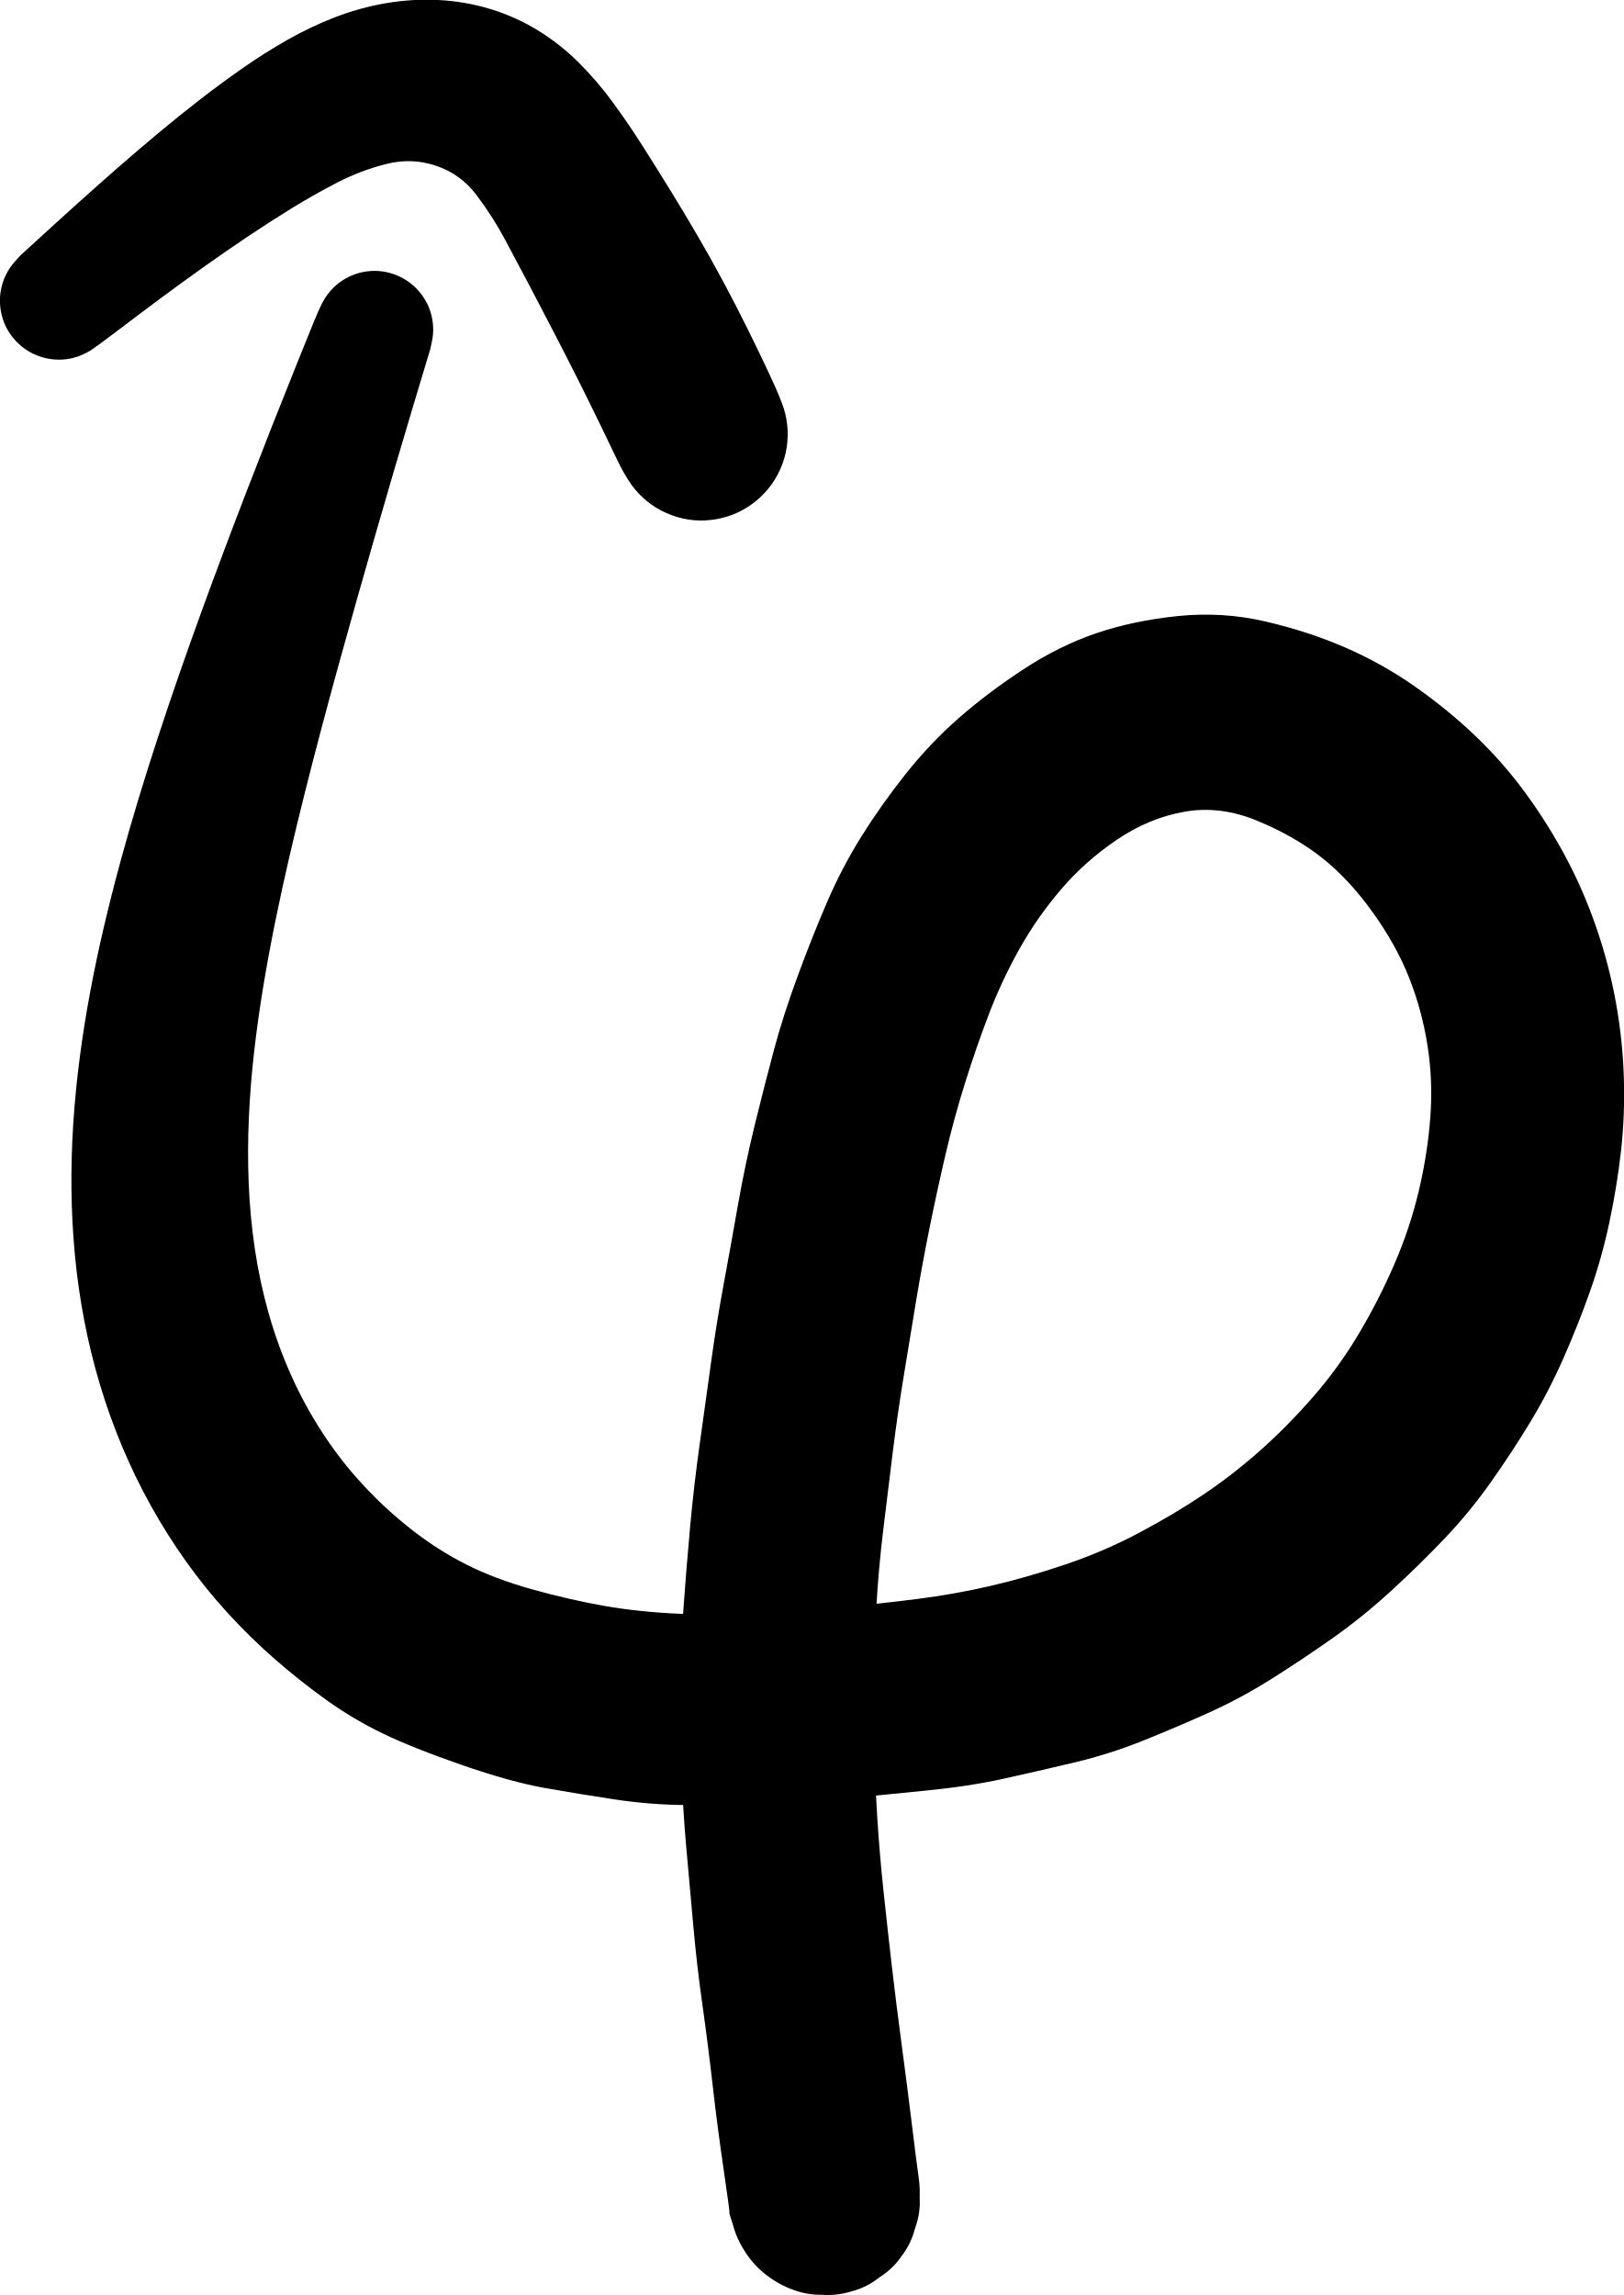
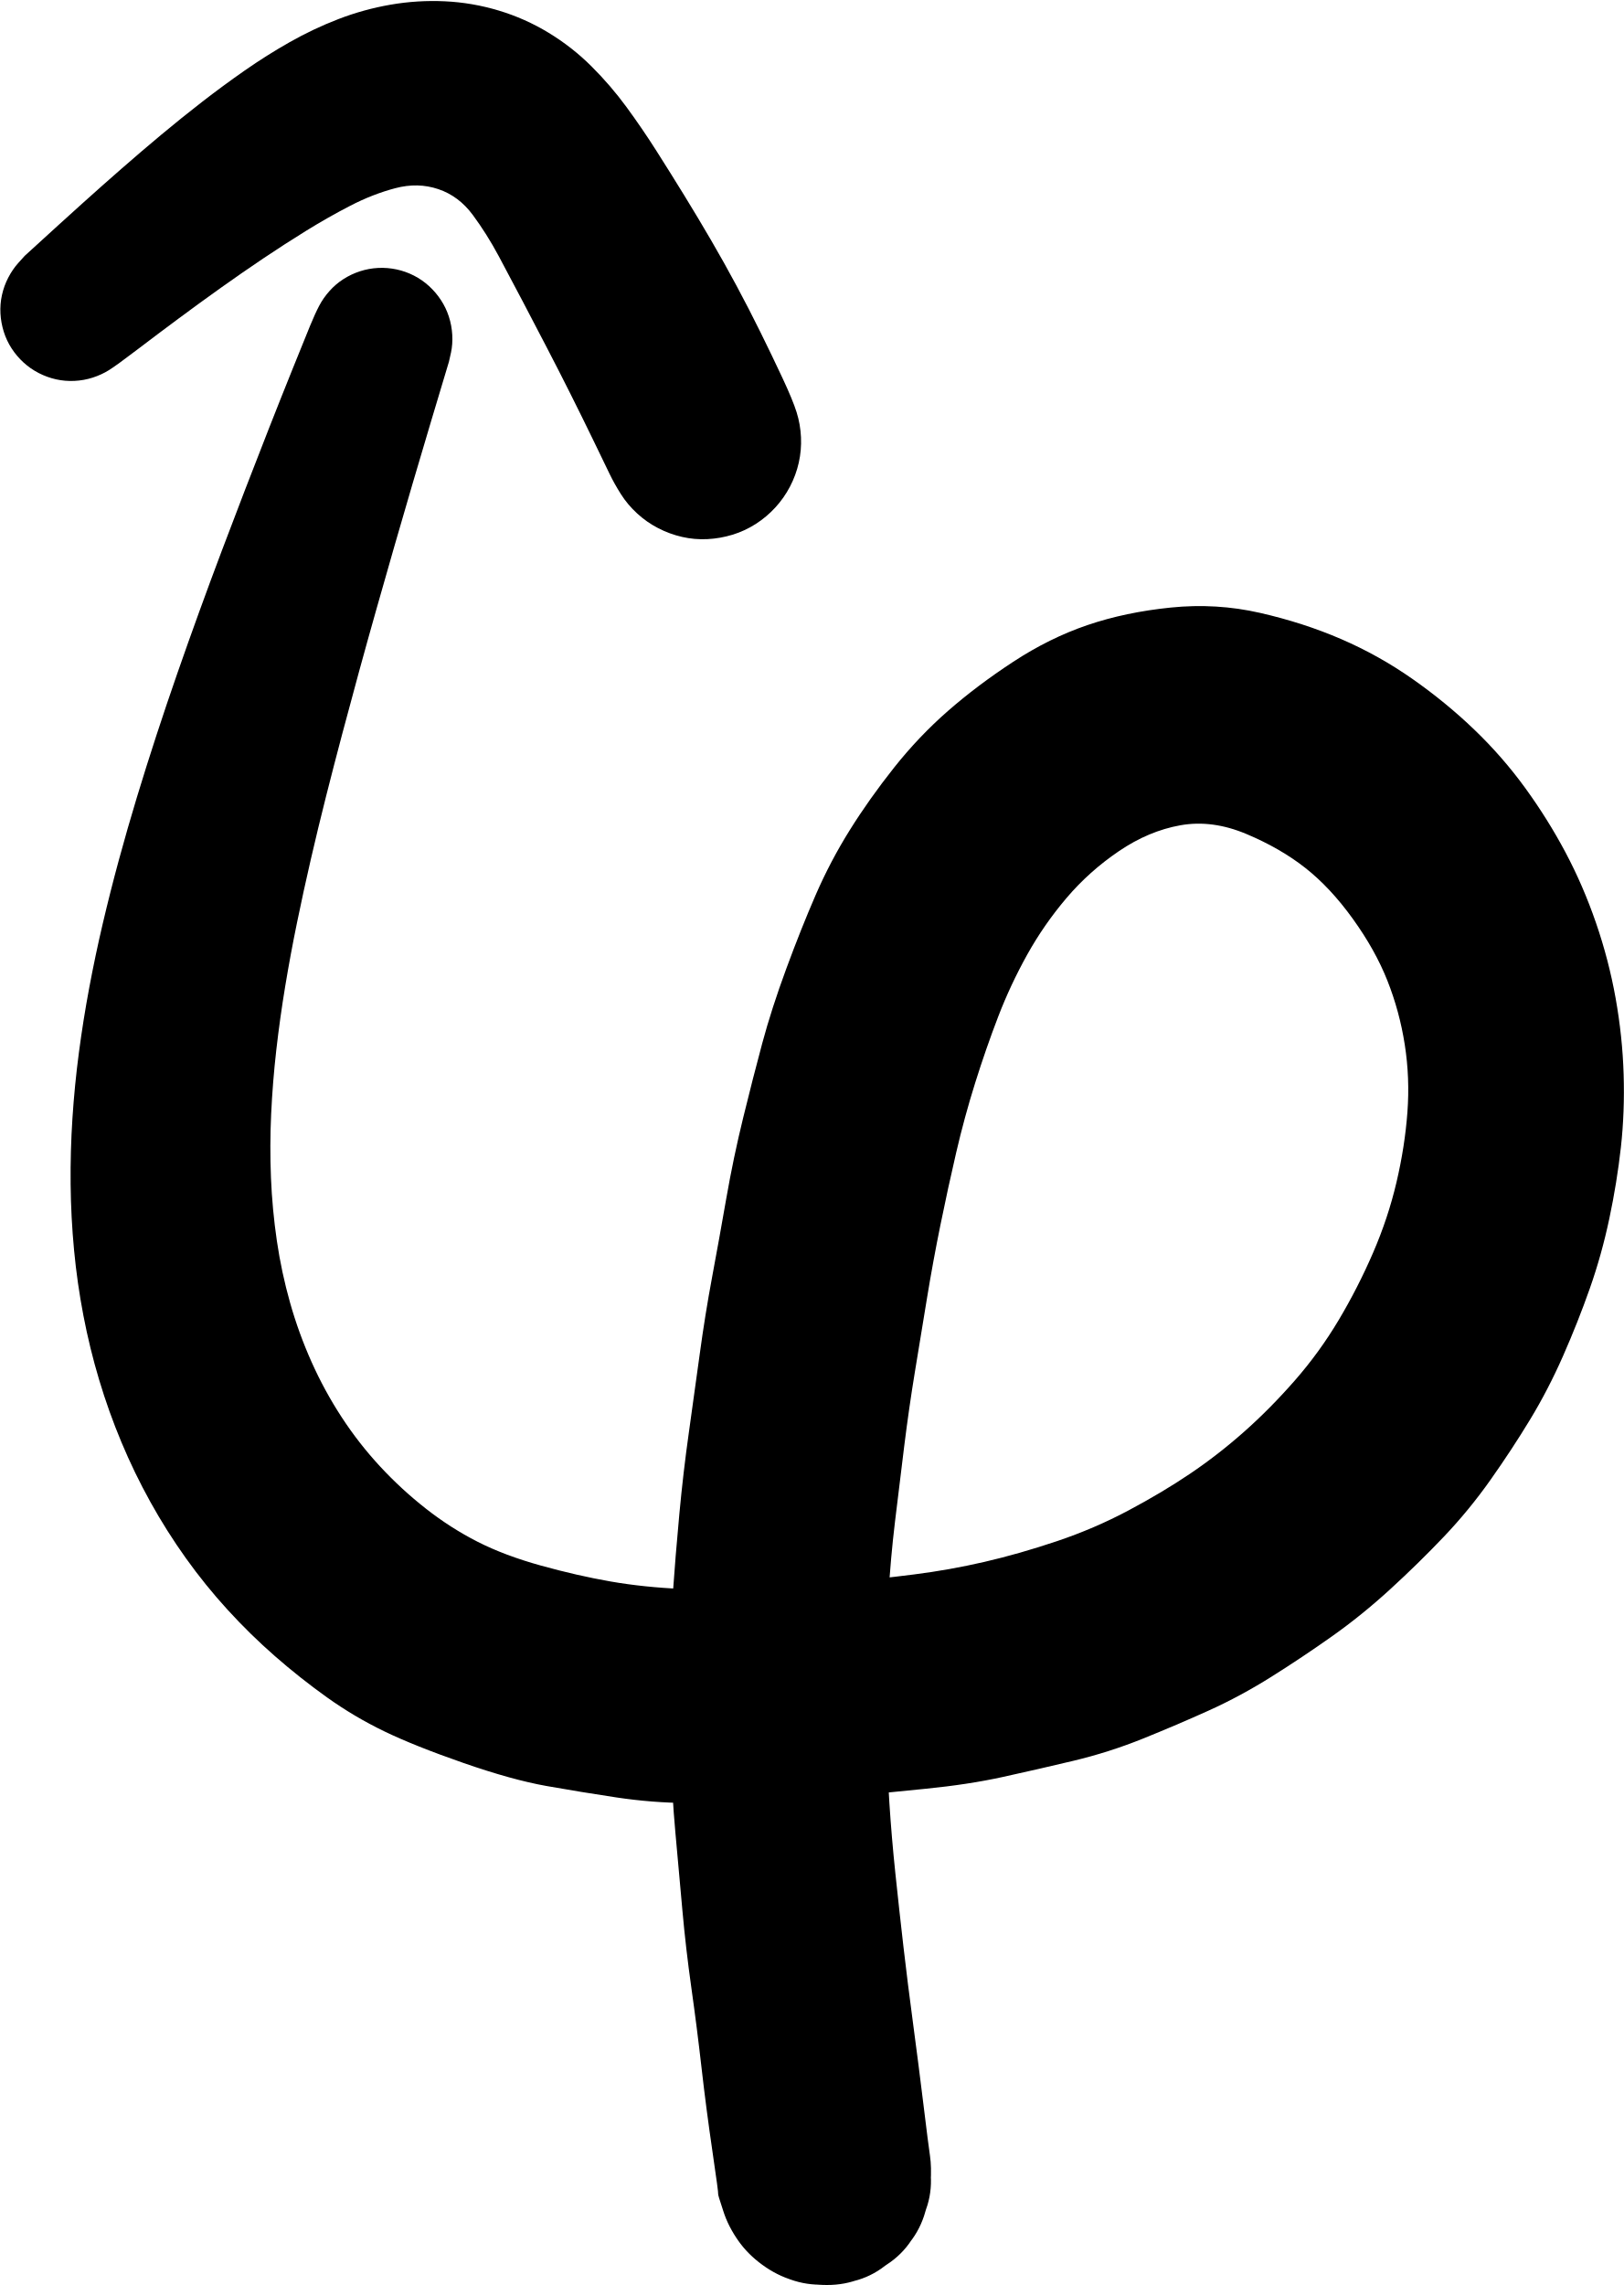
- <svg xmlns="http://www.w3.org/2000/svg" width="245.65" height="347.19" viewBox="0 0 245.65 347.19">
-   <path fill="#000000" d="M3.10,38.63 Q9.00,33.23 11.98,30.55 T17.97,25.24 24.05,20.05 30.28,15.04 36.72,10.30 43.48,6.03 50.68,2.61 58.34,0.49 66.26,0.00 74.06,1.33 81.29,4.55 87.53,9.45 92.72,15.50 97.22,22.10 101.46,28.88 105.57,35.74 109.47,42.72 113.13,49.83 116.47,56.77 118.56,61.77 119.15,65.13 118.85,68.52 117.68,71.72 115.72,74.51 113.11,76.70 110.02,78.14 106.66,78.73 103.27,78.43 100.07,77.26 97.27,75.30 95.08,72.68 93.45,69.74 91.00,64.65 87.46,57.47 83.82,50.34 80.12,43.25 76.37,36.19 72.08,29.50 65.98,25.08 58.42,24.81 51.01,27.62 44.06,31.55 37.34,35.88 30.76,40.43 24.28,45.14 17.88,49.95 13.71,53.00 11.61,53.99 9.32,54.40 7.00,54.20 4.81,53.41 2.90,52.08 1.40,50.31 0.41,48.21 0.00,45.92 0.19,43.60 0.98,41.41 2.31,39.50 Z" />
-   <path fill="#000000" d="M65.08,52.85 Q63.74,57.27 62.31,62.06 T59.47,71.65 56.68,81.25 53.94,90.86 51.25,100.49 48.64,110.14 46.14,119.82 43.79,129.54 41.66,139.31 39.84,149.15 38.45,159.05 37.65,169.01 37.62,179.00 38.55,188.93 40.64,198.68 44.04,208.05 48.81,216.80 54.93,224.65 62.25,231.39 70.52,236.67 80.58,240.46 91.52,242.96 102.78,244.13 115.23,244.04 127.45,243.14 138.79,241.89 149.79,239.93 161.15,236.68 172.38,231.85 182.10,226.06 190.58,219.48 198.58,211.39 205.52,201.83 210.94,191.23 214.65,180.07 216.38,168.93 215.94,158.12 213.14,147.85 207.59,137.92 199.92,129.72 190.23,124.18 179.23,122.79 168.98,127.02 160.48,134.58 154.18,143.62 149.61,153.38 146.02,163.72 143.05,174.59 140.62,185.74 138.53,197.12 136.67,208.43 135.03,219.87 133.60,231.56 132.58,242.97 132.12,253.78 132.18,264.39 132.72,275.13 133.66,286.13 134.91,297.42 136.40,309.32 137.99,321.74 138.98,329.47 139.09,333.31 138.20,337.87 135.89,341.90 132.42,344.98 128.14,346.79 123.51,347.14 119.01,346.00 115.11,343.48 112.22,339.84 110.65,335.47 110.55,330.83 111.93,326.40 114.66,322.65 118.45,319.96 122.89,318.62 127.54,318.77 131.88,320.40 135.49,323.33 137.97,327.25 139.06,331.76 138.66,336.39 136.80,340.64 133.68,344.08 129.63,346.34 125.06,347.19 120.46,346.54 116.32,344.45 113.05,341.15 111.01,336.98 110.34,334.73 109.49,328.35 107.82,315.56 106.25,303.23 104.88,291.34 103.81,279.41 103.13,267.46 102.98,255.50 103.39,243.36 104.41,230.85 105.86,218.37 107.54,206.30 109.43,194.52 111.60,182.48 114.19,170.13 117.09,158.79 120.75,147.44 125.21,136.26 130.35,126.48 136.99,117.11 145.05,108.62 154.81,101.26 165.83,95.80 178.17,93.20 191.35,94.00 203.42,97.92 214.06,103.87 223.30,111.44 230.90,120.15 236.93,129.80 241.50,140.37 244.45,151.67 245.65,163.06 245.23,174.02 243.49,184.77 240.55,195.30 236.51,205.47 231.52,215.09 225.56,224.18 218.52,232.76 210.42,240.69 201.62,247.80 192.42,253.94 182.96,259.05 173.04,263.28 162.48,266.64 151.80,269.09 139.99,270.89 127.45,272.14 115.28,272.93 103.74,273.07 93.00,272.22 82.43,270.49 69.84,267.00 57.94,262.26 49.38,257.18 41.56,250.98 34.43,244.00 28.16,236.24 22.83,227.80 18.47,218.82 15.11,209.43 12.74,199.74 11.33,189.85 10.81,179.87 11.09,169.88 12.07,159.94 13.64,150.07 15.70,140.29 18.15,130.60 20.91,120.99 23.92,111.45 27.12,101.97 30.47,92.55 33.94,83.17 37.50,73.83 41.13,64.52 44.83,55.23 47.46,48.72 48.76,45.81 50.08,43.90 51.84,42.40 53.93,41.41 56.21,40.99 58.52,41.18 60.70,41.96 62.60,43.27 64.10,45.03 65.10,47.12 65.52,49.40 65.33,51.71 Z" />
+ <svg xmlns="http://www.w3.org/2000/svg" width="249.69" height="351.36" viewBox="0 0 249.69 351.36">
+   <path fill="#000000" d="M3.80,39.34 Q9.71,33.94 12.70,31.25 T18.71,25.92 24.82,20.70 31.11,15.64 37.65,10.83 44.57,6.47 52.03,2.94 60.06,0.72 68.42,0.20 76.69,1.62 84.37,5.04 90.96,10.20 96.36,16.48 100.95,23.20 105.22,30.03 109.35,36.93 113.28,43.96 116.97,51.13 120.34,58.14 122.51,63.40 123.18,67.24 122.84,71.14 121.49,74.82 119.23,78.04 116.22,80.57 112.66,82.22 108.79,82.90 104.89,82.56 101.21,81.21 97.98,78.95 95.49,75.99 93.73,72.84 91.25,67.71 87.72,60.55 84.09,53.44 80.40,46.37 76.70,39.39 72.70,33.04 67.40,29.08 60.78,28.94 53.90,31.62 47.14,35.45 40.50,39.73 33.97,44.25 27.52,48.94 21.12,53.75 16.78,56.90 14.27,58.06 11.46,58.57 8.62,58.33 5.95,57.36 3.62,55.74 1.79,53.58 0.58,51.01 0.07,48.21 0.30,45.37 1.27,42.69 2.80,40.45 Z" />
+   <path fill="#000000" d="M69.04,55.62 Q67.71,60.03 66.28,64.82 T63.44,74.40 60.65,83.99 57.91,93.59 55.23,103.21 52.63,112.85 50.13,122.50 47.79,132.18 45.67,141.90 43.86,151.66 42.49,161.46 41.70,171.29 41.67,181.10 42.58,190.82 44.61,200.32 47.91,209.42 52.53,217.90 58.45,225.49 65.52,232.00 73.46,237.08 83.20,240.74 93.89,243.18 104.92,244.33 117.20,244.24 129.32,243.34 140.55,242.10 151.38,240.17 162.52,236.99 173.52,232.27 183.03,226.60 191.31,220.17 199.11,212.29 205.87,202.98 211.15,192.65 214.76,181.79 216.44,171.01 216.03,160.62 213.36,150.79 208.04,141.28 200.74,133.46 191.65,128.23 181.53,126.90 172.07,130.88 164.01,138.09 157.96,146.81 153.51,156.32 149.97,166.50 147.04,177.26 144.63,188.33 142.55,199.66 140.70,210.93 139.06,222.33 137.64,233.96 136.63,245.29 136.17,256.01 136.23,266.52 136.77,277.18 137.70,288.12 138.94,299.37 140.43,311.26 142.02,323.68 143.02,331.51 143.12,335.67 142.10,340.75 139.47,345.33 135.52,348.84 130.66,350.90 125.39,351.29 120.27,349.99 115.84,347.13 112.55,342.99 110.76,338.02 110.65,332.75 112.22,327.71 115.32,323.44 119.63,320.38 124.68,318.86 129.97,319.03 134.91,320.88 139.02,324.21 141.84,328.67 143.08,333.80 142.63,339.07 140.51,343.91 136.96,347.82 132.35,350.39 127.15,351.36 121.92,350.62 117.21,348.24 113.49,344.48 111.20,339.89 110.44,337.34 109.56,330.80 107.89,318.00 106.32,305.66 104.94,293.73 103.86,281.74 103.18,269.72 103.03,257.67 103.44,245.43 104.47,232.84 105.93,220.31 107.61,208.20 109.51,196.38 111.69,184.29 114.29,171.87 117.22,160.43 120.92,148.95 125.44,137.61 130.69,127.63 137.49,118.04 145.77,109.33 155.82,101.76 167.23,96.12 180.07,93.42 193.77,94.24 206.27,98.28 217.23,104.41 226.73,112.20 234.55,121.16 240.75,131.07 245.44,141.91 248.46,153.50 249.69,165.18 249.27,176.40 247.49,187.38 244.49,198.12 240.38,208.49 235.30,218.29 229.22,227.55 222.04,236.30 213.80,244.37 204.86,251.60 195.51,257.84 185.88,263.03 175.78,267.34 165.05,270.76 154.22,273.24 142.29,275.06 129.66,276.32 117.40,277.11 105.72,277.25 94.81,276.39 84.05,274.63 71.25,271.08 59.11,266.23 50.30,261.01 42.29,254.67 35.00,247.53 28.58,239.59 23.13,230.96 18.68,221.78 15.25,212.19 12.83,202.31 11.39,192.24 10.86,182.09 11.14,171.95 12.13,161.88 13.72,151.90 15.80,142.03 18.27,132.27 21.05,122.60 24.07,113.02 27.28,103.51 30.64,94.06 34.12,84.66 37.69,75.30 41.32,65.97 45.02,56.67 47.67,50.13 49.08,47.03 50.66,44.76 52.81,42.92 55.37,41.71 58.16,41.20 60.99,41.43 63.66,42.38 65.98,43.99 67.81,46.14 69.03,48.69 69.55,51.49 69.36,54.20 Z" />
</svg>
